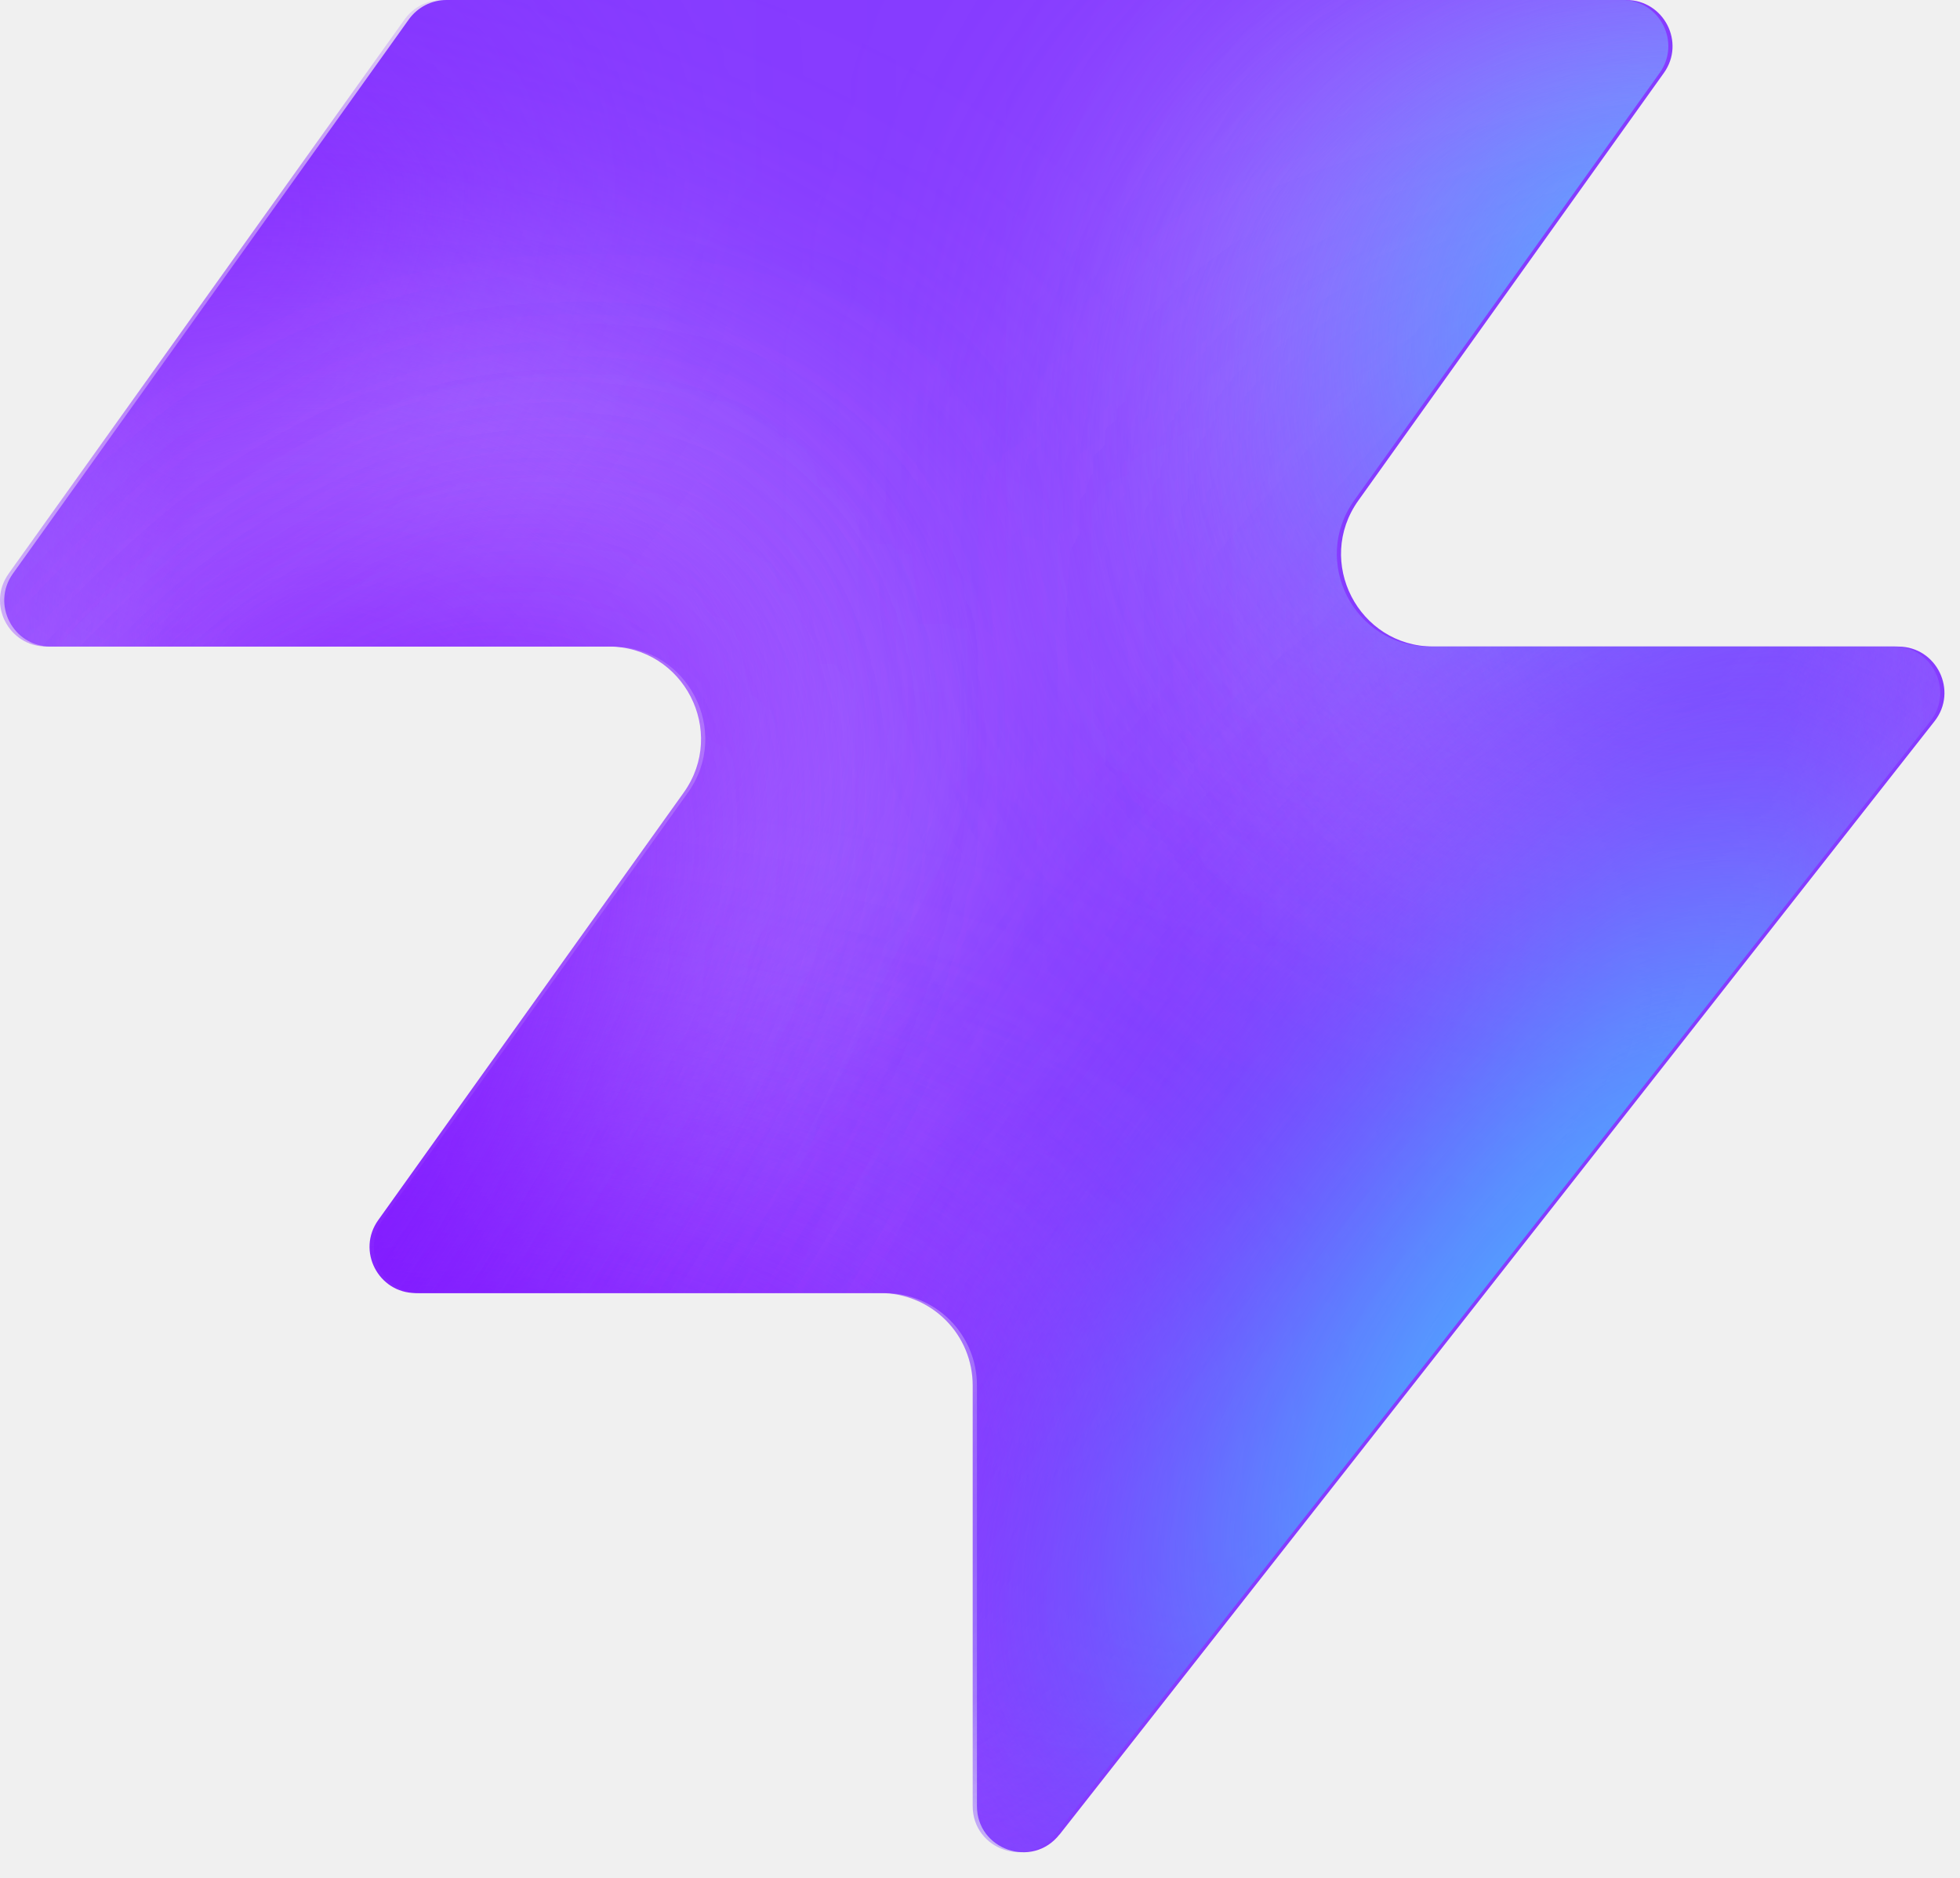
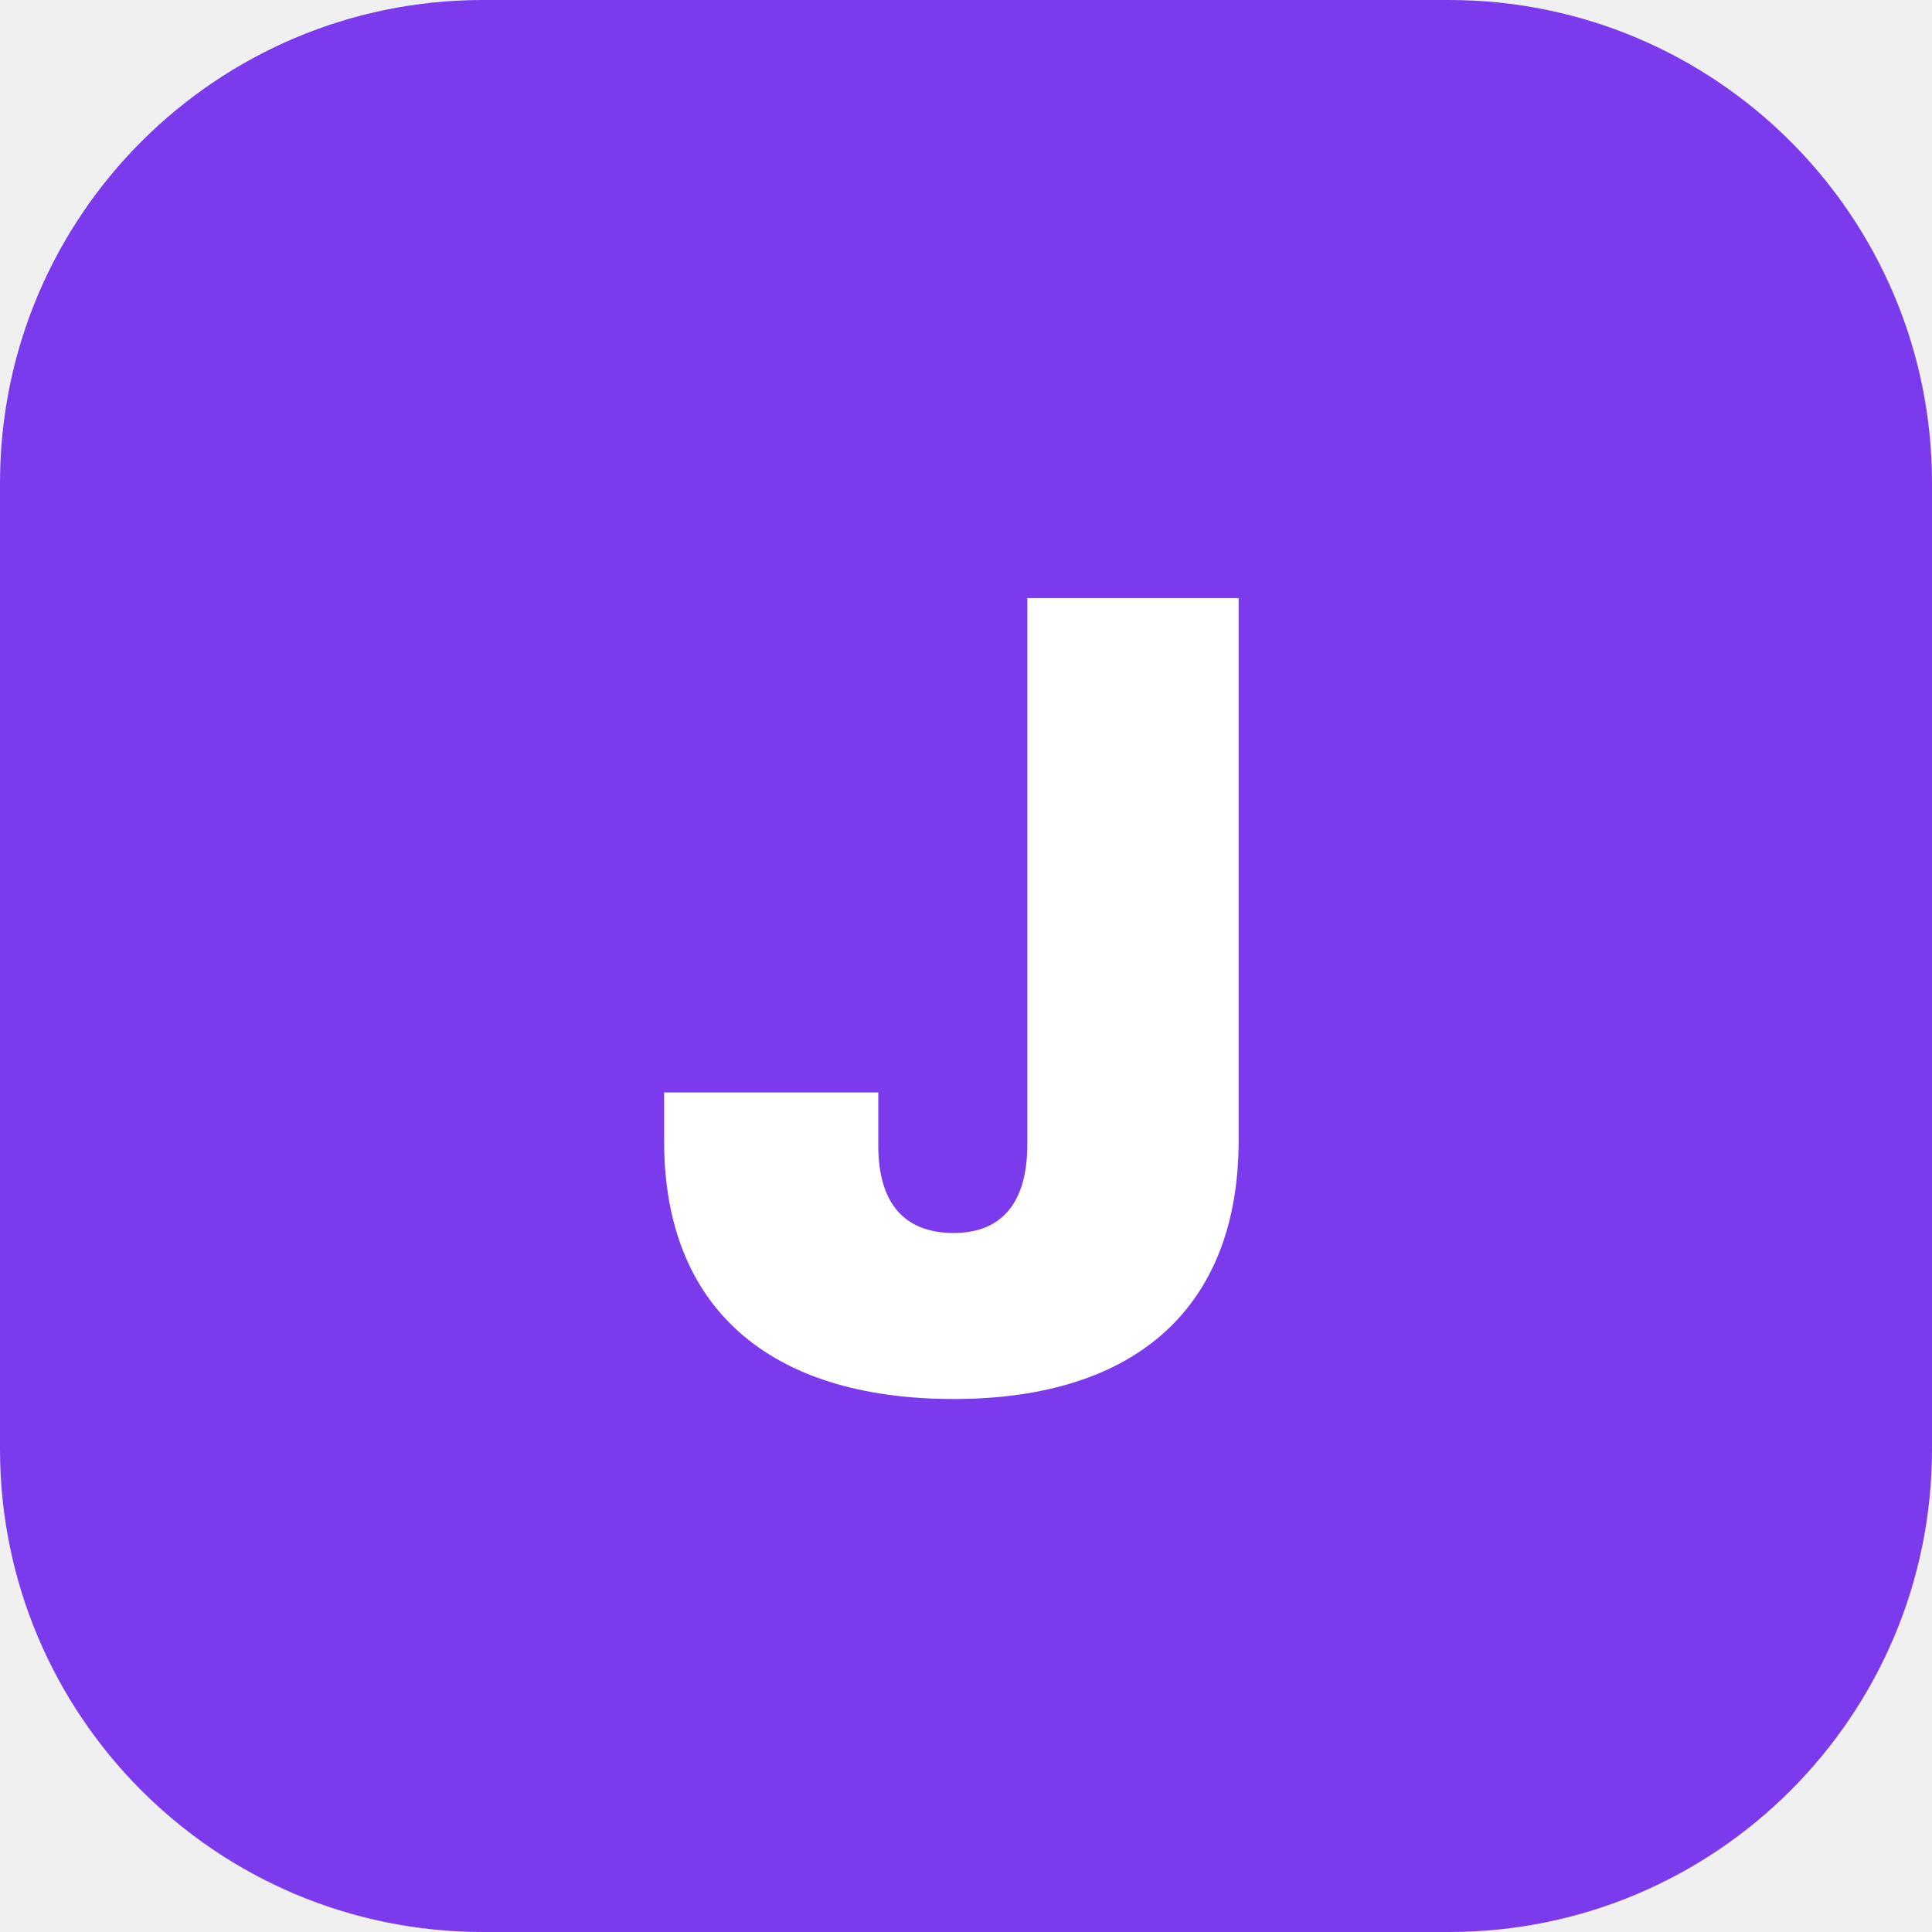
- <svg xmlns="http://www.w3.org/2000/svg" width="48" height="46" fill="none" viewBox="0 0 48 46">
-   <path fill="#863bff" d="M25.946 44.938c-.664.845-2.021.375-2.021-.698V33.937a2.26 2.26 0 0 0-2.262-2.262H10.287c-.92 0-1.456-1.04-.92-1.788l7.48-10.471c1.07-1.497 0-3.578-1.842-3.578H1.237c-.92 0-1.456-1.04-.92-1.788L10.013.474c.214-.297.556-.474.92-.474h28.894c.92 0 1.456 1.04.92 1.788l-7.48 10.471c-1.07 1.498 0 3.579 1.842 3.579h11.377c.943 0 1.473 1.088.89 1.83L25.947 44.94z" style="fill:#863bff;fill:color(display-p3 .525 .23 1);fill-opacity:1" />
-   <mask id="a" width="48" height="46" x="0" y="0" maskUnits="userSpaceOnUse" style="mask-type:alpha">
-     <path fill="#000" d="M25.842 44.938c-.664.844-2.021.375-2.021-.698V33.937a2.26 2.26 0 0 0-2.262-2.262H10.183c-.92 0-1.456-1.04-.92-1.788l7.48-10.471c1.07-1.498 0-3.579-1.842-3.579H1.133c-.92 0-1.456-1.04-.92-1.787L9.91.473c.214-.297.556-.474.92-.474h28.894c.92 0 1.456 1.04.92 1.788l-7.48 10.471c-1.07 1.498 0 3.578 1.842 3.578h11.377c.943 0 1.473 1.088.89 1.832L25.843 44.94z" style="fill:#000;fill-opacity:1" />
-   </mask>
-   <g mask="url(#a)">
-     <g filter="url(#b)">
-       <ellipse cx="5.508" cy="14.704" fill="#ede6ff" rx="5.508" ry="14.704" style="fill:#ede6ff;fill:color(display-p3 .927 .903 1);fill-opacity:1" transform="matrix(.00324 1 1 -.00324 -4.47 31.516)" />
-     </g>
-     <g filter="url(#c)">
-       <ellipse cx="10.399" cy="29.851" fill="#ede6ff" rx="10.399" ry="29.851" style="fill:#ede6ff;fill:color(display-p3 .927 .903 1);fill-opacity:1" transform="matrix(.00324 1 1 -.00324 -39.328 7.883)" />
-     </g>
-     <g filter="url(#d)">
-       <ellipse cx="5.508" cy="30.487" fill="#7e14ff" rx="5.508" ry="30.487" style="fill:#7e14ff;fill:color(display-p3 .492 .077 1);fill-opacity:1" transform="rotate(89.814 -25.913 -14.639)scale(1 -1)" />
-     </g>
-     <g filter="url(#e)">
-       <ellipse cx="5.508" cy="30.599" fill="#7e14ff" rx="5.508" ry="30.599" style="fill:#7e14ff;fill:color(display-p3 .492 .077 1);fill-opacity:1" transform="rotate(89.814 -32.644 -3.334)scale(1 -1)" />
-     </g>
-     <g filter="url(#f)">
-       <ellipse cx="5.508" cy="30.599" fill="#7e14ff" rx="5.508" ry="30.599" style="fill:#7e14ff;fill:color(display-p3 .492 .077 1);fill-opacity:1" transform="matrix(.00324 1 1 -.00324 -34.34 30.47)" />
-     </g>
-     <g filter="url(#g)">
-       <ellipse cx="14.072" cy="22.078" fill="#ede6ff" rx="14.072" ry="22.078" style="fill:#ede6ff;fill:color(display-p3 .927 .903 1);fill-opacity:1" transform="rotate(93.35 24.506 48.493)scale(-1 1)" />
-     </g>
-     <g filter="url(#h)">
-       <ellipse cx="3.47" cy="21.501" fill="#7e14ff" rx="3.47" ry="21.501" style="fill:#7e14ff;fill:color(display-p3 .492 .077 1);fill-opacity:1" transform="rotate(89.009 28.708 47.59)scale(-1 1)" />
-     </g>
-     <g filter="url(#i)">
-       <ellipse cx="3.47" cy="21.501" fill="#7e14ff" rx="3.47" ry="21.501" style="fill:#7e14ff;fill:color(display-p3 .492 .077 1);fill-opacity:1" transform="rotate(89.009 28.708 47.59)scale(-1 1)" />
-     </g>
-     <g filter="url(#j)">
-       <ellipse cx=".387" cy="8.972" fill="#7e14ff" rx="4.407" ry="29.108" style="fill:#7e14ff;fill:color(display-p3 .492 .077 1);fill-opacity:1" transform="rotate(39.51 .387 8.972)" />
-     </g>
-     <g filter="url(#k)">
-       <ellipse cx="47.523" cy="-6.092" fill="#7e14ff" rx="4.407" ry="29.108" style="fill:#7e14ff;fill:color(display-p3 .492 .077 1);fill-opacity:1" transform="rotate(37.892 47.523 -6.092)" />
-     </g>
-     <g filter="url(#l)">
-       <ellipse cx="41.412" cy="6.333" fill="#47bfff" rx="5.971" ry="9.665" style="fill:#47bfff;fill:color(display-p3 .28 .748 1);fill-opacity:1" transform="rotate(37.892 41.412 6.333)" />
-     </g>
-     <g filter="url(#m)">
-       <ellipse cx="-1.879" cy="38.332" fill="#7e14ff" rx="4.407" ry="29.108" style="fill:#7e14ff;fill:color(display-p3 .492 .077 1);fill-opacity:1" transform="rotate(37.892 -1.88 38.332)" />
-     </g>
-     <g filter="url(#n)">
-       <ellipse cx="-1.879" cy="38.332" fill="#7e14ff" rx="4.407" ry="29.108" style="fill:#7e14ff;fill:color(display-p3 .492 .077 1);fill-opacity:1" transform="rotate(37.892 -1.88 38.332)" />
-     </g>
-     <g filter="url(#o)">
-       <ellipse cx="35.651" cy="29.907" fill="#7e14ff" rx="4.407" ry="29.108" style="fill:#7e14ff;fill:color(display-p3 .492 .077 1);fill-opacity:1" transform="rotate(37.892 35.651 29.907)" />
-     </g>
-     <g filter="url(#p)">
-       <ellipse cx="38.418" cy="32.4" fill="#47bfff" rx="5.971" ry="15.297" style="fill:#47bfff;fill:color(display-p3 .28 .748 1);fill-opacity:1" transform="rotate(37.892 38.418 32.4)" />
-     </g>
-   </g>
-   <defs>
-     <filter id="b" width="60.045" height="41.654" x="-19.77" y="16.149" color-interpolation-filters="sRGB" filterUnits="userSpaceOnUse">
-       <feFlood flood-opacity="0" result="BackgroundImageFix" />
-       <feBlend in="SourceGraphic" in2="BackgroundImageFix" result="shape" />
-       <feGaussianBlur result="effect1_foregroundBlur_2002_17158" stdDeviation="7.659" />
-     </filter>
-     <filter id="c" width="90.34" height="51.437" x="-54.613" y="-7.533" color-interpolation-filters="sRGB" filterUnits="userSpaceOnUse">
-       <feFlood flood-opacity="0" result="BackgroundImageFix" />
-       <feBlend in="SourceGraphic" in2="BackgroundImageFix" result="shape" />
-       <feGaussianBlur result="effect1_foregroundBlur_2002_17158" stdDeviation="7.659" />
-     </filter>
-     <filter id="d" width="79.355" height="29.4" x="-49.64" y="2.03" color-interpolation-filters="sRGB" filterUnits="userSpaceOnUse">
-       <feFlood flood-opacity="0" result="BackgroundImageFix" />
-       <feBlend in="SourceGraphic" in2="BackgroundImageFix" result="shape" />
-       <feGaussianBlur result="effect1_foregroundBlur_2002_17158" stdDeviation="4.596" />
-     </filter>
-     <filter id="e" width="79.579" height="29.4" x="-45.045" y="20.029" color-interpolation-filters="sRGB" filterUnits="userSpaceOnUse">
-       <feFlood flood-opacity="0" result="BackgroundImageFix" />
-       <feBlend in="SourceGraphic" in2="BackgroundImageFix" result="shape" />
-       <feGaussianBlur result="effect1_foregroundBlur_2002_17158" stdDeviation="4.596" />
-     </filter>
-     <filter id="f" width="79.579" height="29.4" x="-43.513" y="21.178" color-interpolation-filters="sRGB" filterUnits="userSpaceOnUse">
-       <feFlood flood-opacity="0" result="BackgroundImageFix" />
-       <feBlend in="SourceGraphic" in2="BackgroundImageFix" result="shape" />
-       <feGaussianBlur result="effect1_foregroundBlur_2002_17158" stdDeviation="4.596" />
-     </filter>
-     <filter id="g" width="74.749" height="58.852" x="15.756" y="-17.901" color-interpolation-filters="sRGB" filterUnits="userSpaceOnUse">
-       <feFlood flood-opacity="0" result="BackgroundImageFix" />
-       <feBlend in="SourceGraphic" in2="BackgroundImageFix" result="shape" />
-       <feGaussianBlur result="effect1_foregroundBlur_2002_17158" stdDeviation="7.659" />
-     </filter>
-     <filter id="h" width="61.377" height="25.362" x="23.548" y="2.284" color-interpolation-filters="sRGB" filterUnits="userSpaceOnUse">
-       <feFlood flood-opacity="0" result="BackgroundImageFix" />
-       <feBlend in="SourceGraphic" in2="BackgroundImageFix" result="shape" />
-       <feGaussianBlur result="effect1_foregroundBlur_2002_17158" stdDeviation="4.596" />
-     </filter>
-     <filter id="i" width="61.377" height="25.362" x="23.548" y="2.284" color-interpolation-filters="sRGB" filterUnits="userSpaceOnUse">
-       <feFlood flood-opacity="0" result="BackgroundImageFix" />
-       <feBlend in="SourceGraphic" in2="BackgroundImageFix" result="shape" />
-       <feGaussianBlur result="effect1_foregroundBlur_2002_17158" stdDeviation="4.596" />
-     </filter>
-     <filter id="j" width="56.045" height="63.649" x="-27.636" y="-22.853" color-interpolation-filters="sRGB" filterUnits="userSpaceOnUse">
-       <feFlood flood-opacity="0" result="BackgroundImageFix" />
-       <feBlend in="SourceGraphic" in2="BackgroundImageFix" result="shape" />
-       <feGaussianBlur result="effect1_foregroundBlur_2002_17158" stdDeviation="4.596" />
-     </filter>
-     <filter id="k" width="54.814" height="64.646" x="20.116" y="-38.415" color-interpolation-filters="sRGB" filterUnits="userSpaceOnUse">
-       <feFlood flood-opacity="0" result="BackgroundImageFix" />
-       <feBlend in="SourceGraphic" in2="BackgroundImageFix" result="shape" />
-       <feGaussianBlur result="effect1_foregroundBlur_2002_17158" stdDeviation="4.596" />
-     </filter>
-     <filter id="l" width="33.541" height="35.313" x="24.641" y="-11.323" color-interpolation-filters="sRGB" filterUnits="userSpaceOnUse">
-       <feFlood flood-opacity="0" result="BackgroundImageFix" />
-       <feBlend in="SourceGraphic" in2="BackgroundImageFix" result="shape" />
-       <feGaussianBlur result="effect1_foregroundBlur_2002_17158" stdDeviation="4.596" />
-     </filter>
-     <filter id="m" width="54.814" height="64.646" x="-29.286" y="6.009" color-interpolation-filters="sRGB" filterUnits="userSpaceOnUse">
-       <feFlood flood-opacity="0" result="BackgroundImageFix" />
-       <feBlend in="SourceGraphic" in2="BackgroundImageFix" result="shape" />
-       <feGaussianBlur result="effect1_foregroundBlur_2002_17158" stdDeviation="4.596" />
-     </filter>
-     <filter id="n" width="54.814" height="64.646" x="-29.286" y="6.009" color-interpolation-filters="sRGB" filterUnits="userSpaceOnUse">
-       <feFlood flood-opacity="0" result="BackgroundImageFix" />
-       <feBlend in="SourceGraphic" in2="BackgroundImageFix" result="shape" />
-       <feGaussianBlur result="effect1_foregroundBlur_2002_17158" stdDeviation="4.596" />
-     </filter>
-     <filter id="o" width="54.814" height="64.646" x="8.244" y="-2.416" color-interpolation-filters="sRGB" filterUnits="userSpaceOnUse">
-       <feFlood flood-opacity="0" result="BackgroundImageFix" />
-       <feBlend in="SourceGraphic" in2="BackgroundImageFix" result="shape" />
-       <feGaussianBlur result="effect1_foregroundBlur_2002_17158" stdDeviation="4.596" />
-     </filter>
-     <filter id="p" width="39.409" height="43.623" x="18.713" y="10.588" color-interpolation-filters="sRGB" filterUnits="userSpaceOnUse">
-       <feFlood flood-opacity="0" result="BackgroundImageFix" />
-       <feBlend in="SourceGraphic" in2="BackgroundImageFix" result="shape" />
-       <feGaussianBlur result="effect1_foregroundBlur_2002_17158" stdDeviation="4.596" />
-     </filter>
-   </defs>
+ <svg xmlns="http://www.w3.org/2000/svg" viewBox="0 0 32 32">
+   <rect width="32" height="32" rx="8" fill="#7c3aed" />
+   <text x="16" y="23" font-family="system-ui,-apple-system,sans-serif" font-size="18" font-weight="900" fill="white" text-anchor="middle">J</text>
</svg>
